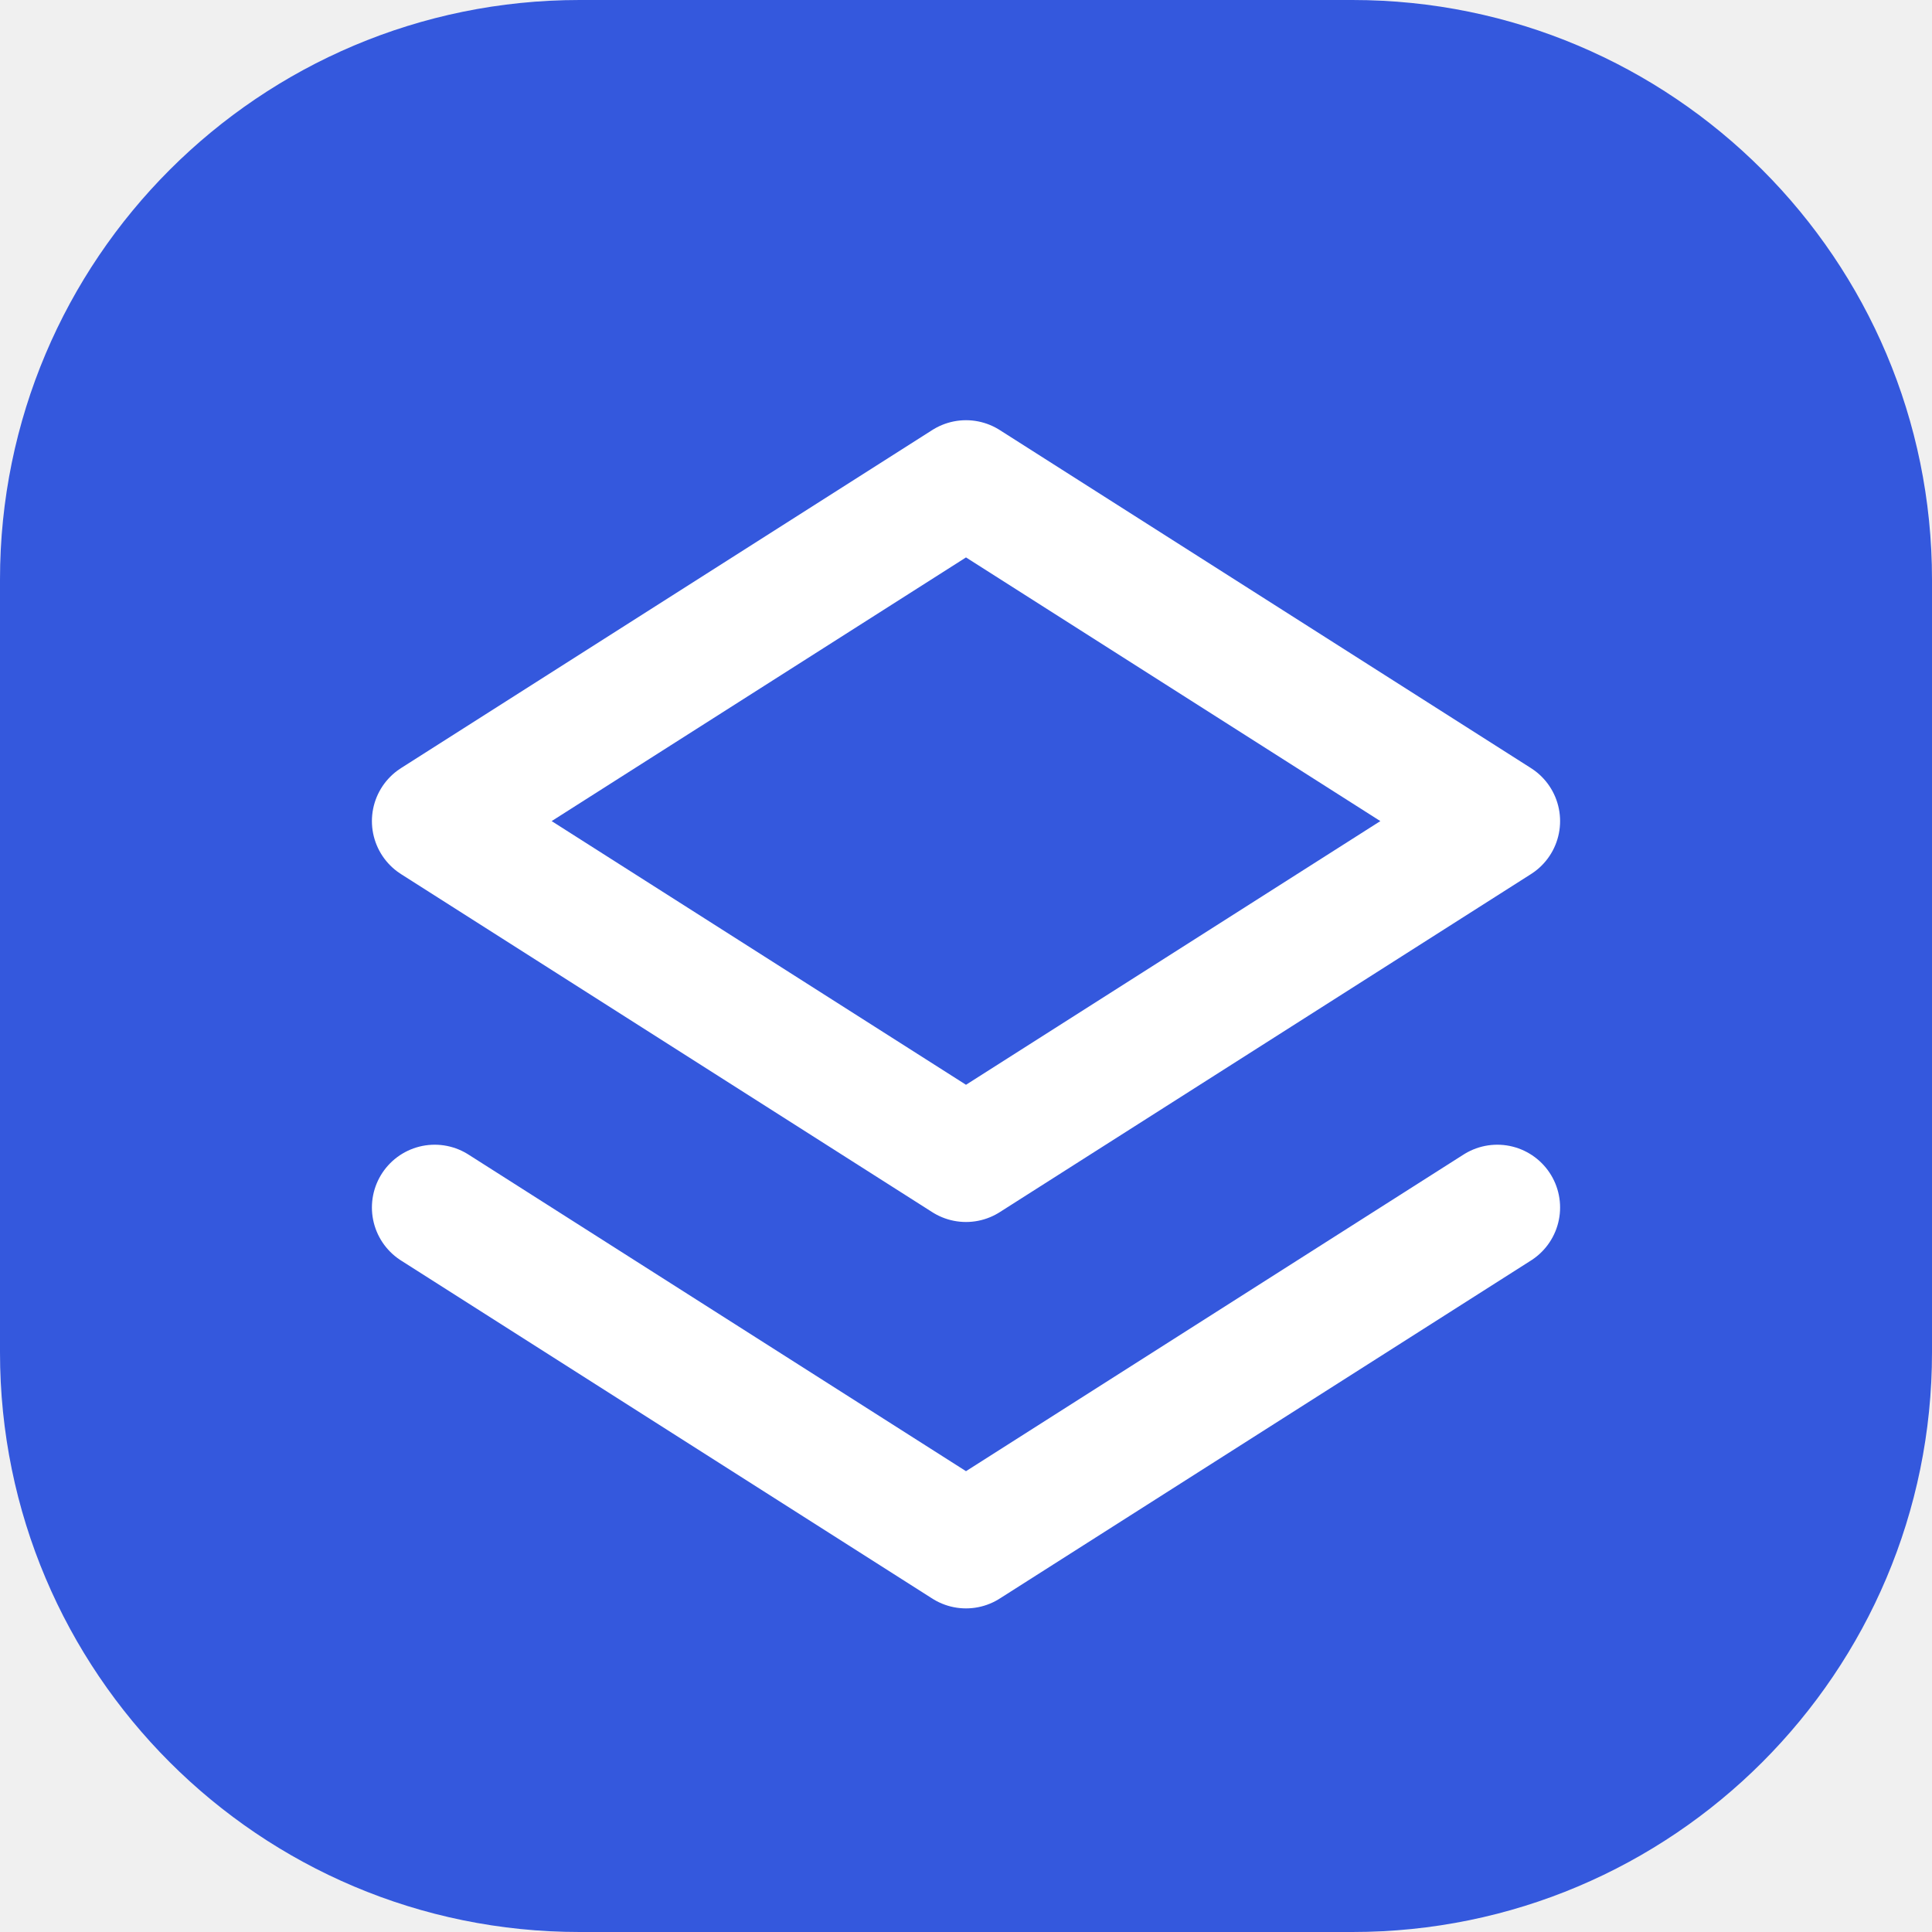
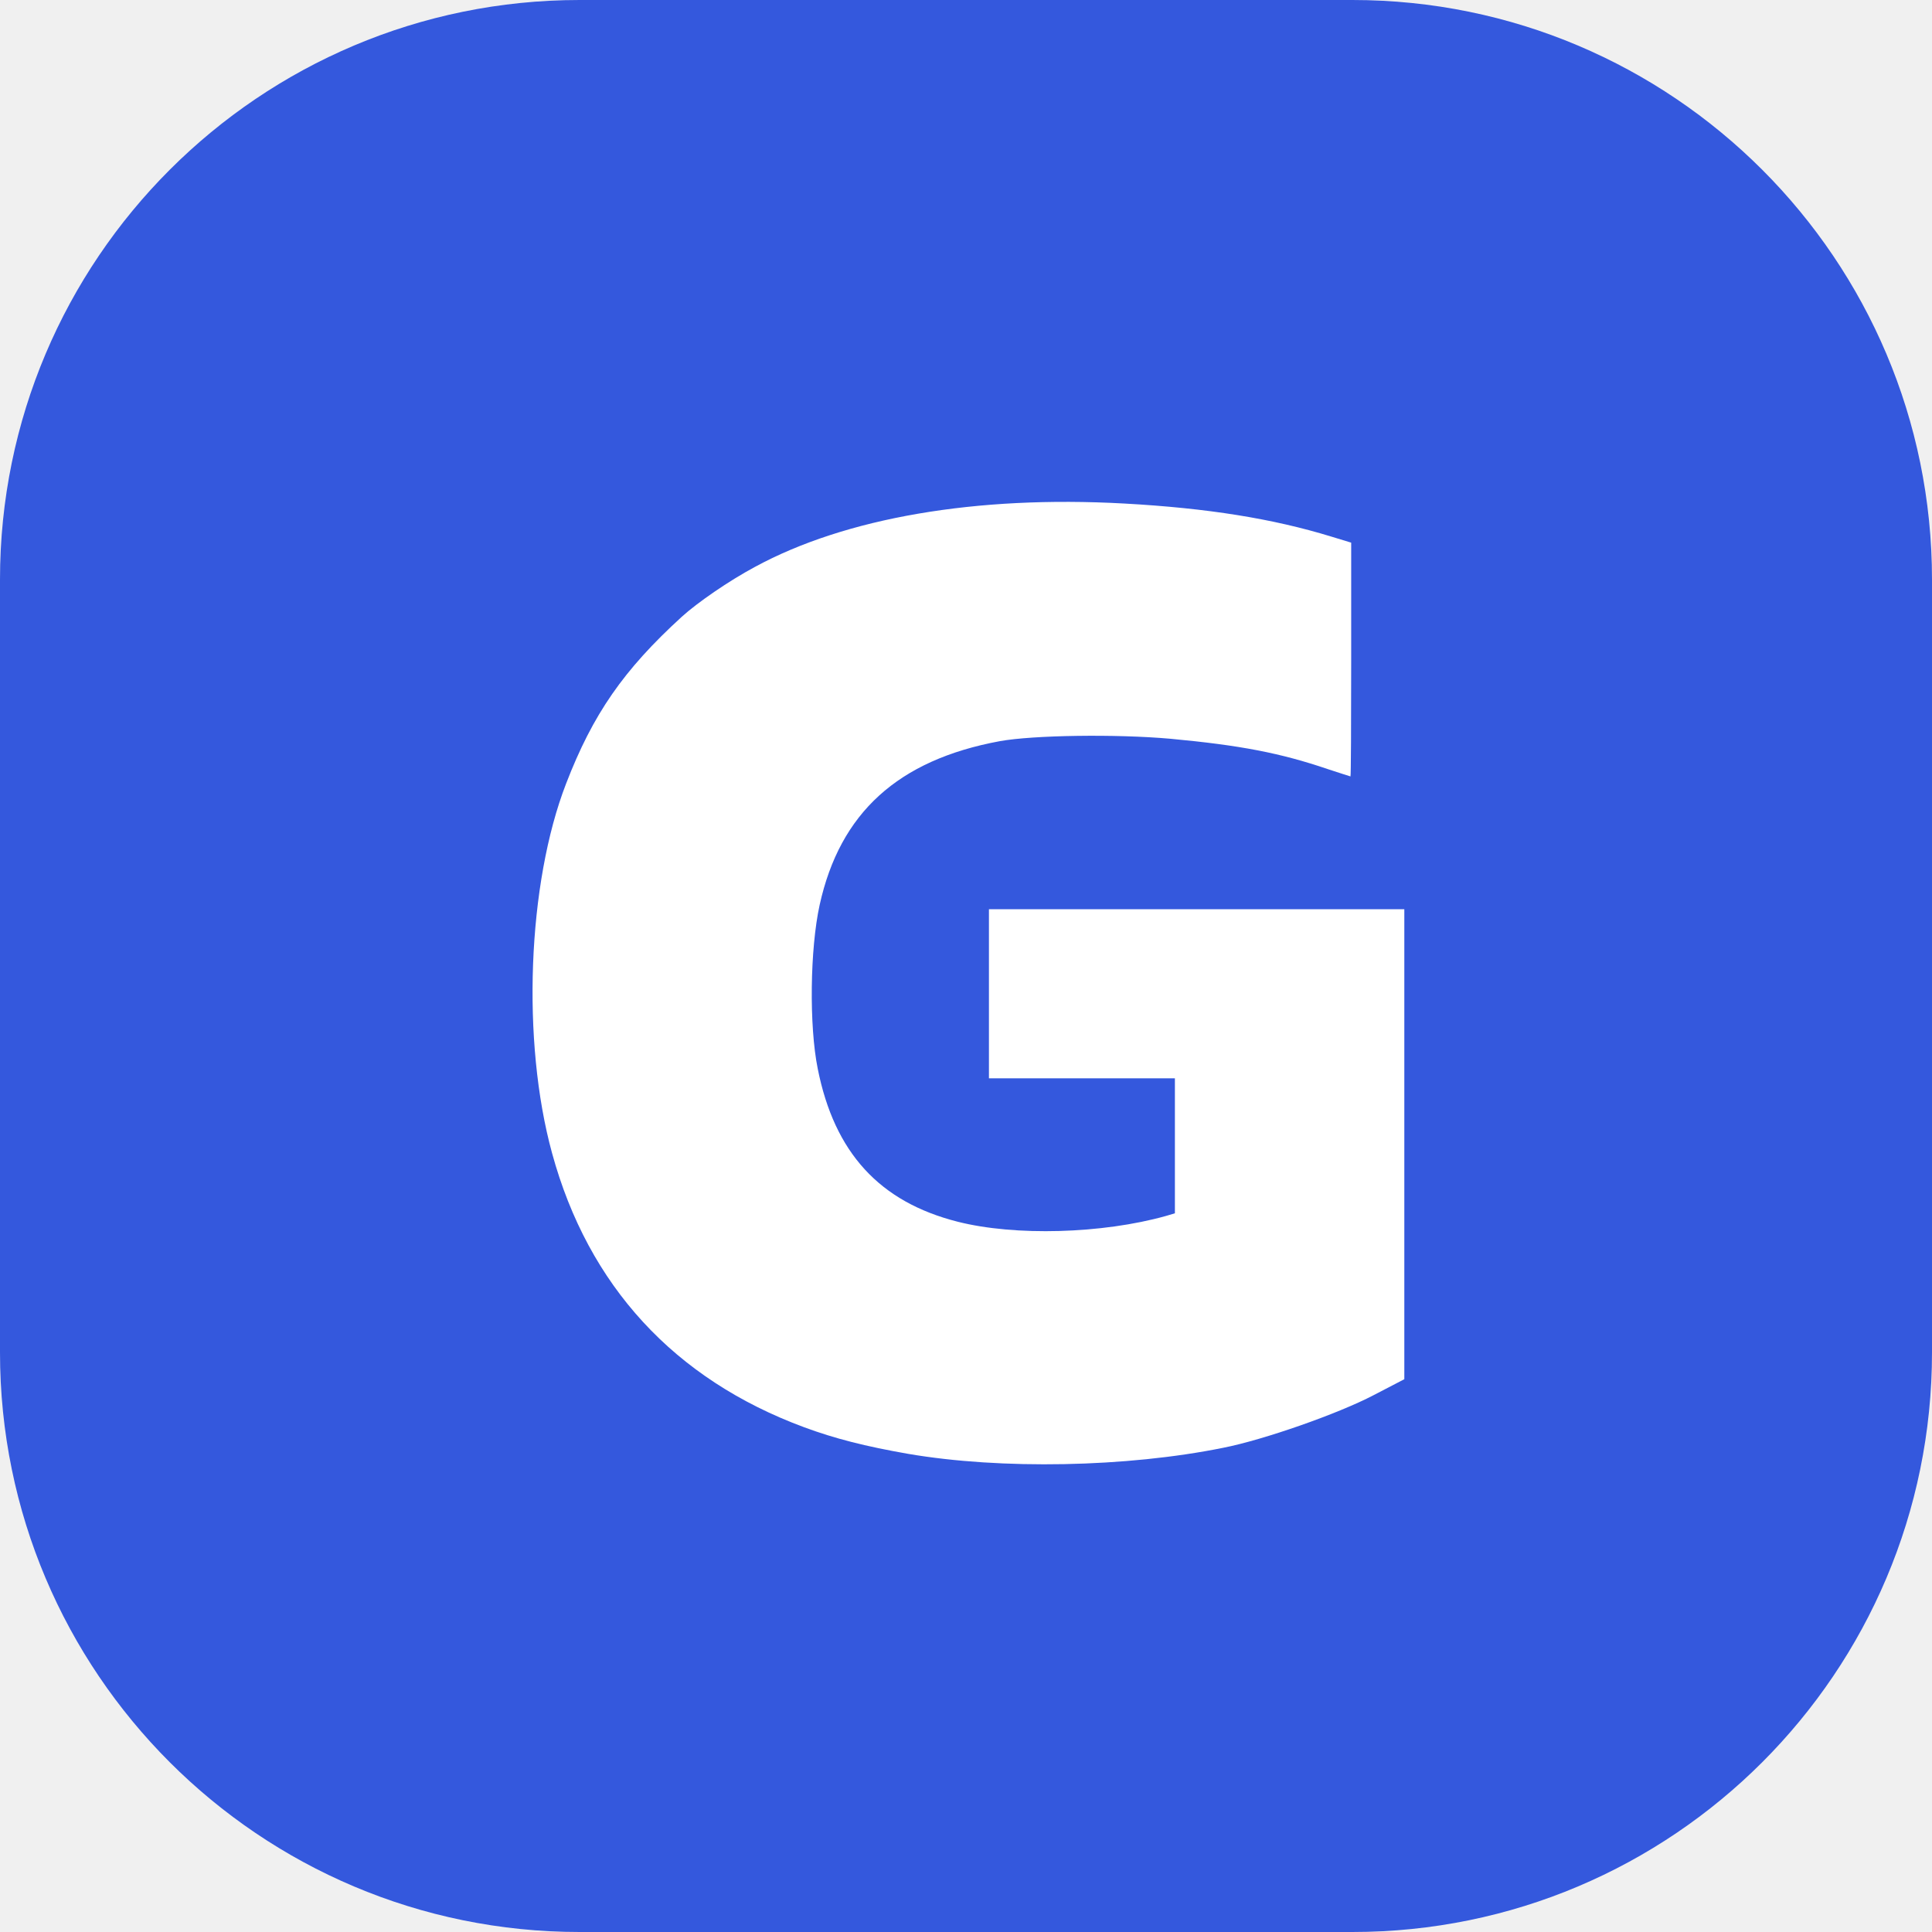
<svg xmlns="http://www.w3.org/2000/svg" viewBox="0 0 40 40">
  <rect width="40" height="40" rx="12" fill="#3458dd" />
-   <path d="m9 17 11-7 11 7-11 7-11-7Zm0 8 11 7 11-7" fill="none" stroke="white" stroke-width="2.6" stroke-linecap="round" stroke-linejoin="round" />
+   <path transform="translate(20 20) scale(.005 -.005) translate(-3015 -3015)" fill="white" d="M3670 4930 c346 -19 617 -63 858 -137 l82 -25 0 -484 c0 -266 -1 -484 -3 -484 -2 0 -43 14 -93 30 -197 67 -363 99 -653 126 -226 20 -568 15 -706 -10 -422 -78 -662 -297 -746 -678 -40 -182 -44 -500 -8 -678 69 -348 256 -552 580 -634 237 -60 598 -50 862 24 l37 11 0 279 0 280 -385 0 -385 0 0 350 0 350 860 0 860 0 0 -973 0 -973 -127 -66 c-147 -77 -455 -185 -623 -218 -400 -81 -919 -91 -1305 -25 -177 31 -303 63 -430 110 -538 199 -894 586 -1044 1135 -127 463 -102 1117 58 1530 111 288 238 471 479 691 65 59 194 148 302 206 375 204 917 297 1530 263z" />
</svg>
